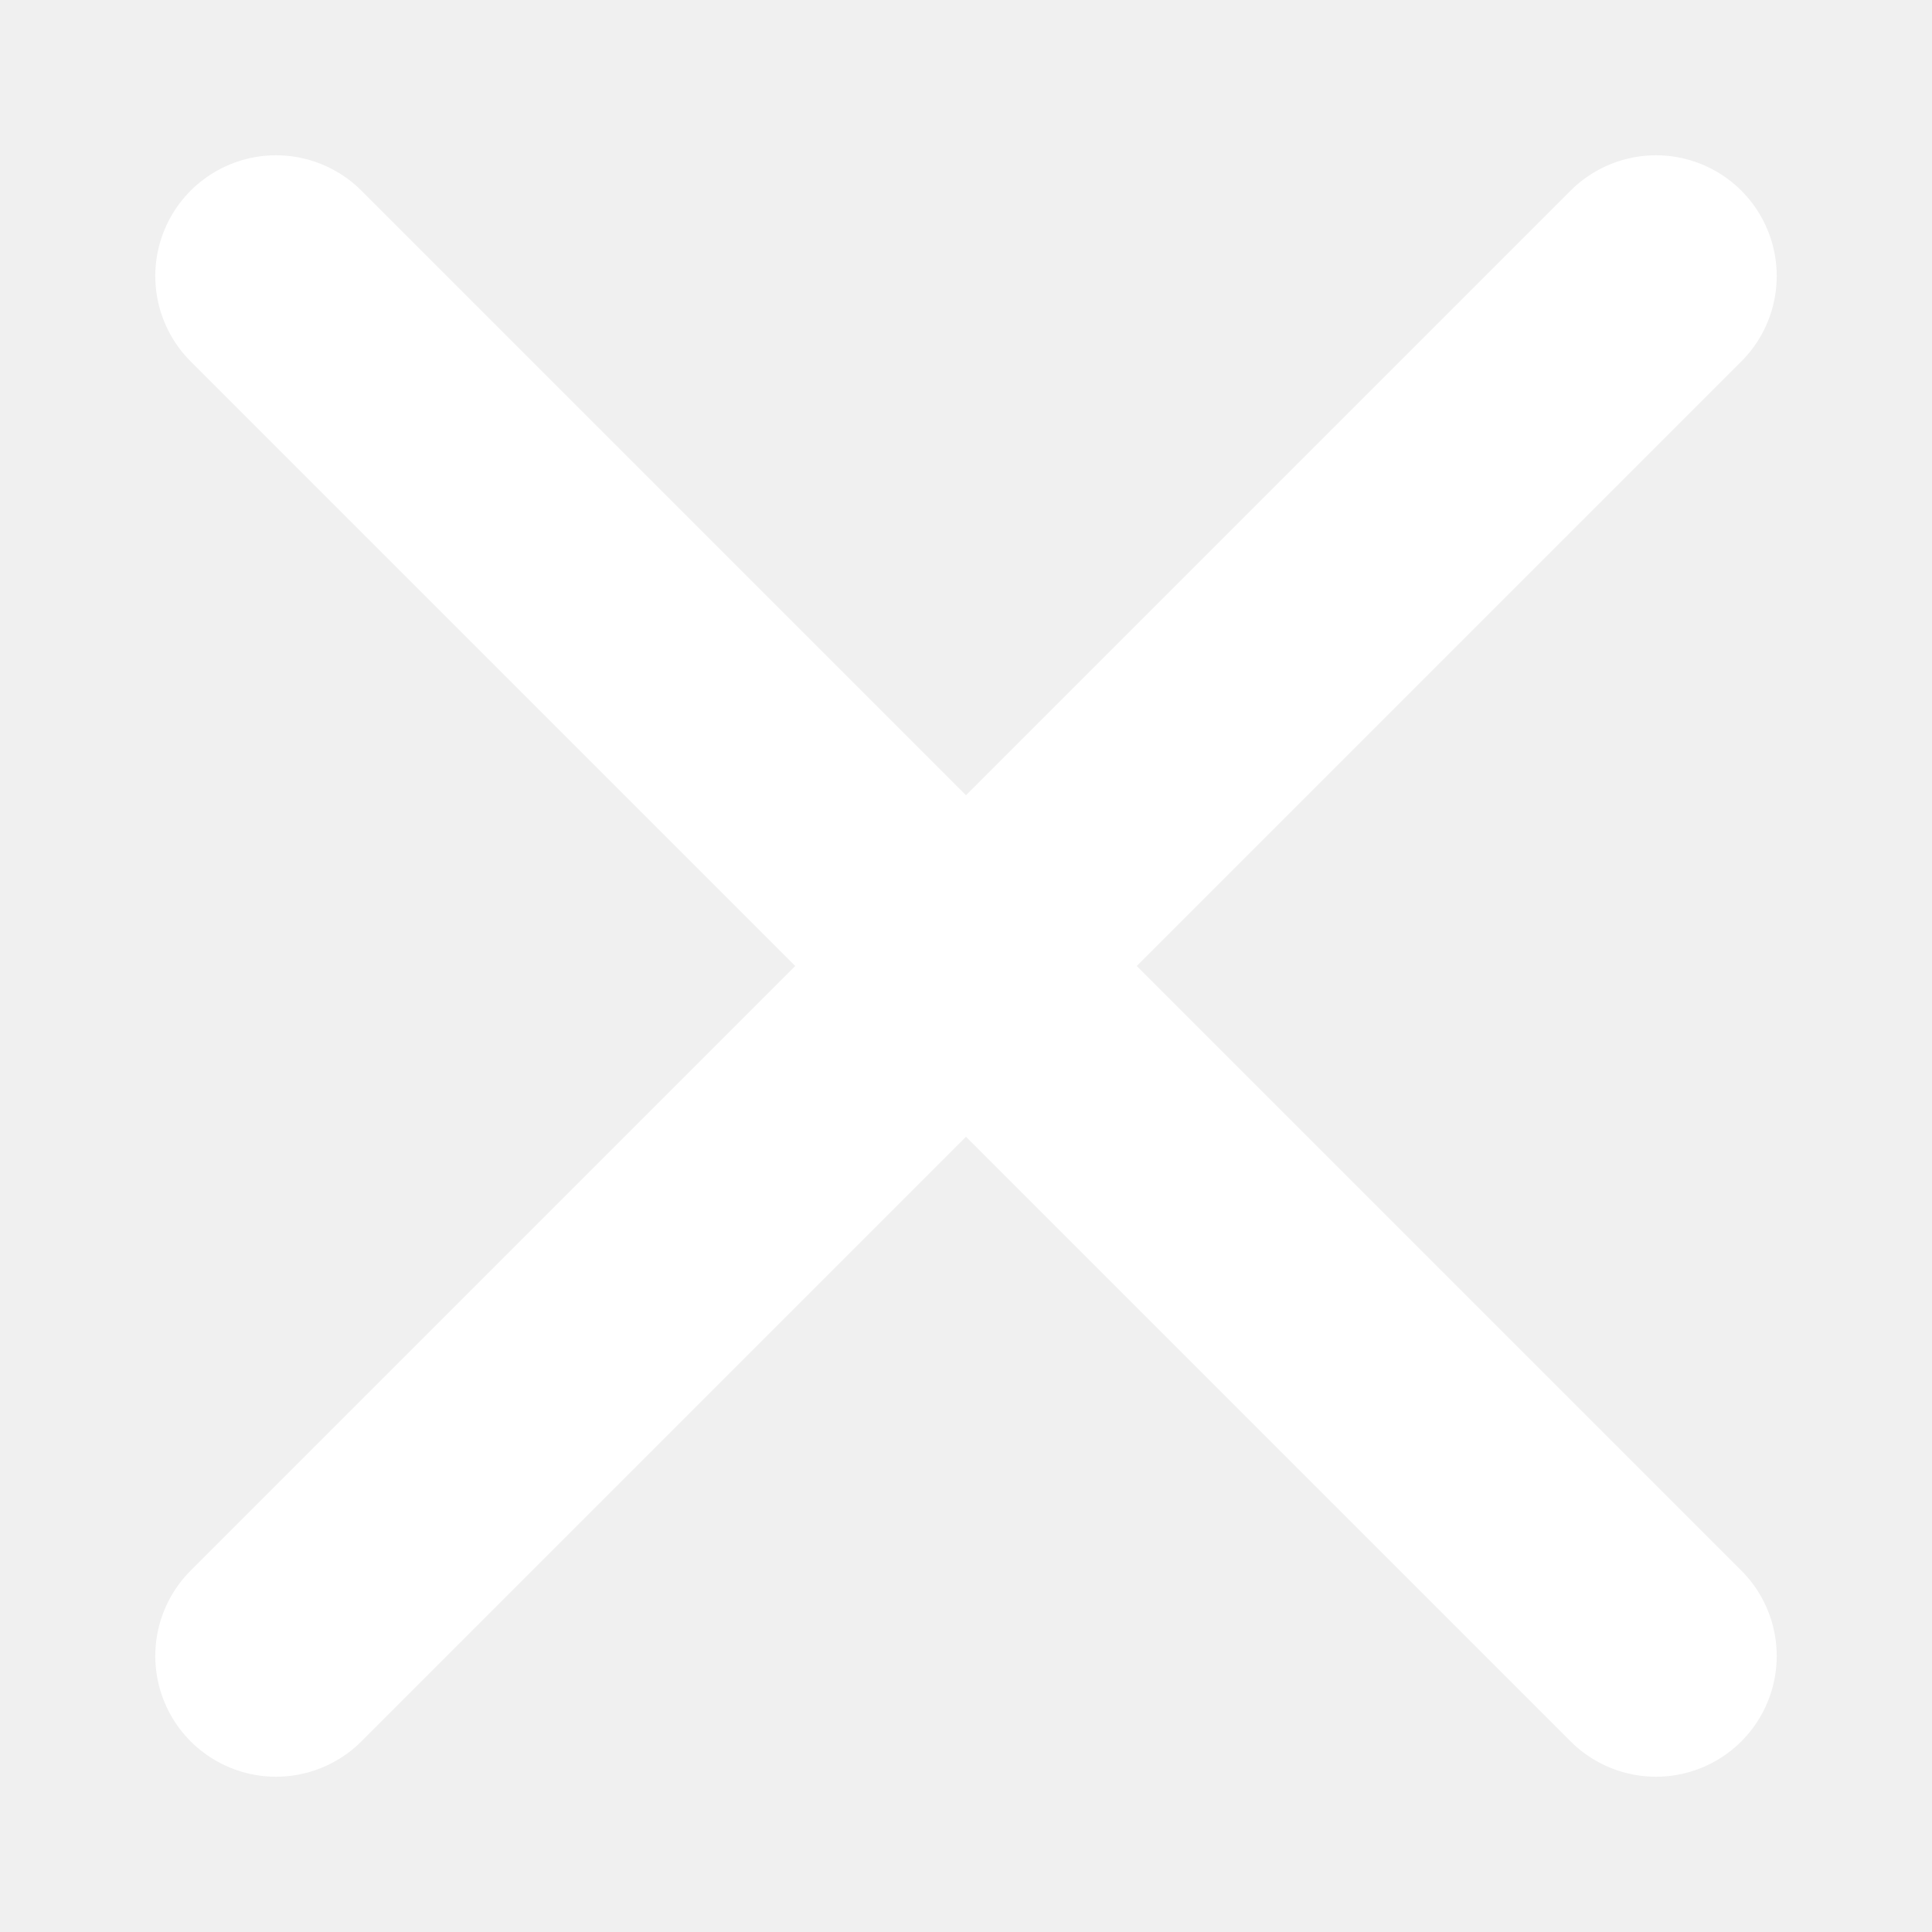
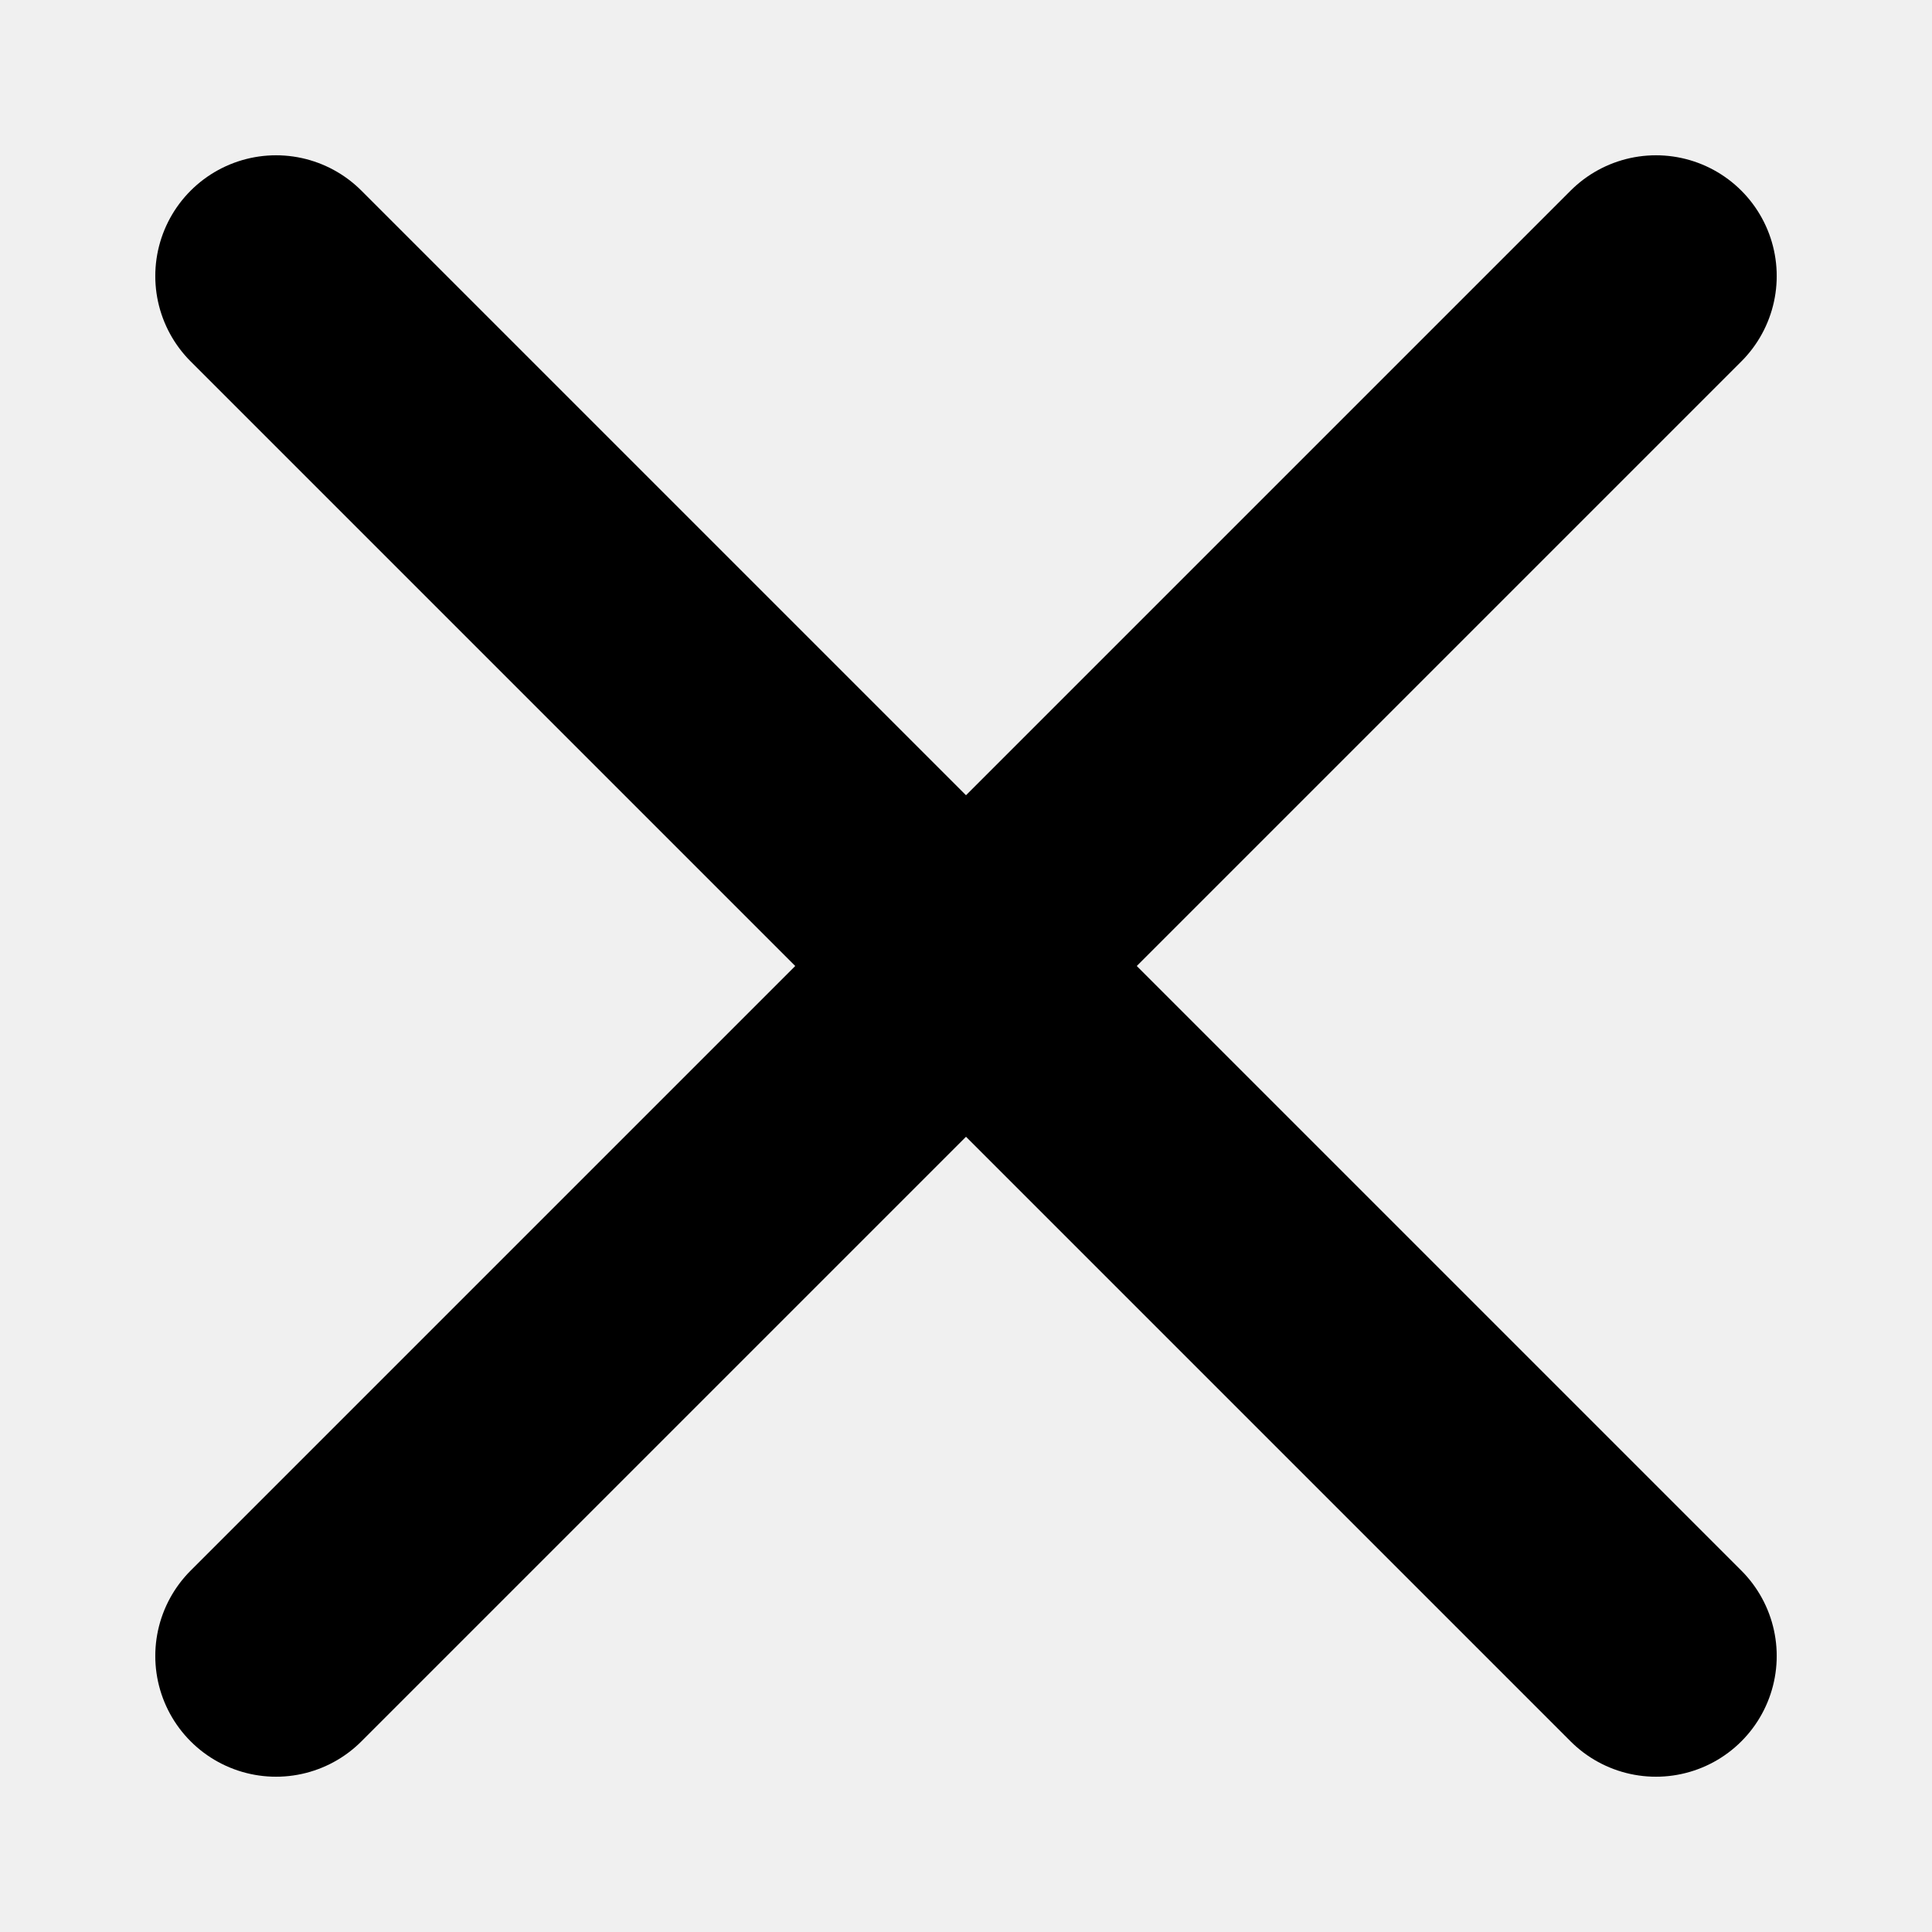
<svg xmlns="http://www.w3.org/2000/svg" width="8" height="8" viewBox="0 0 8 8" fill="none">
-   <path d="M1.143 1.143L6.857 6.857" stroke="white" stroke-linecap="round" stroke-linejoin="round" />
-   <path d="M1.143 6.857L6.857 1.143" stroke="white" stroke-linecap="round" stroke-linejoin="round" />
+   <path d="M1.143 1.143L6.857 6.857" stroke="currentColor" stroke-linecap="round" stroke-linejoin="round" />
+   <path d="M1.143 6.857L6.857 1.143" stroke="currentColor" stroke-linecap="round" stroke-linejoin="round" />
</svg>
